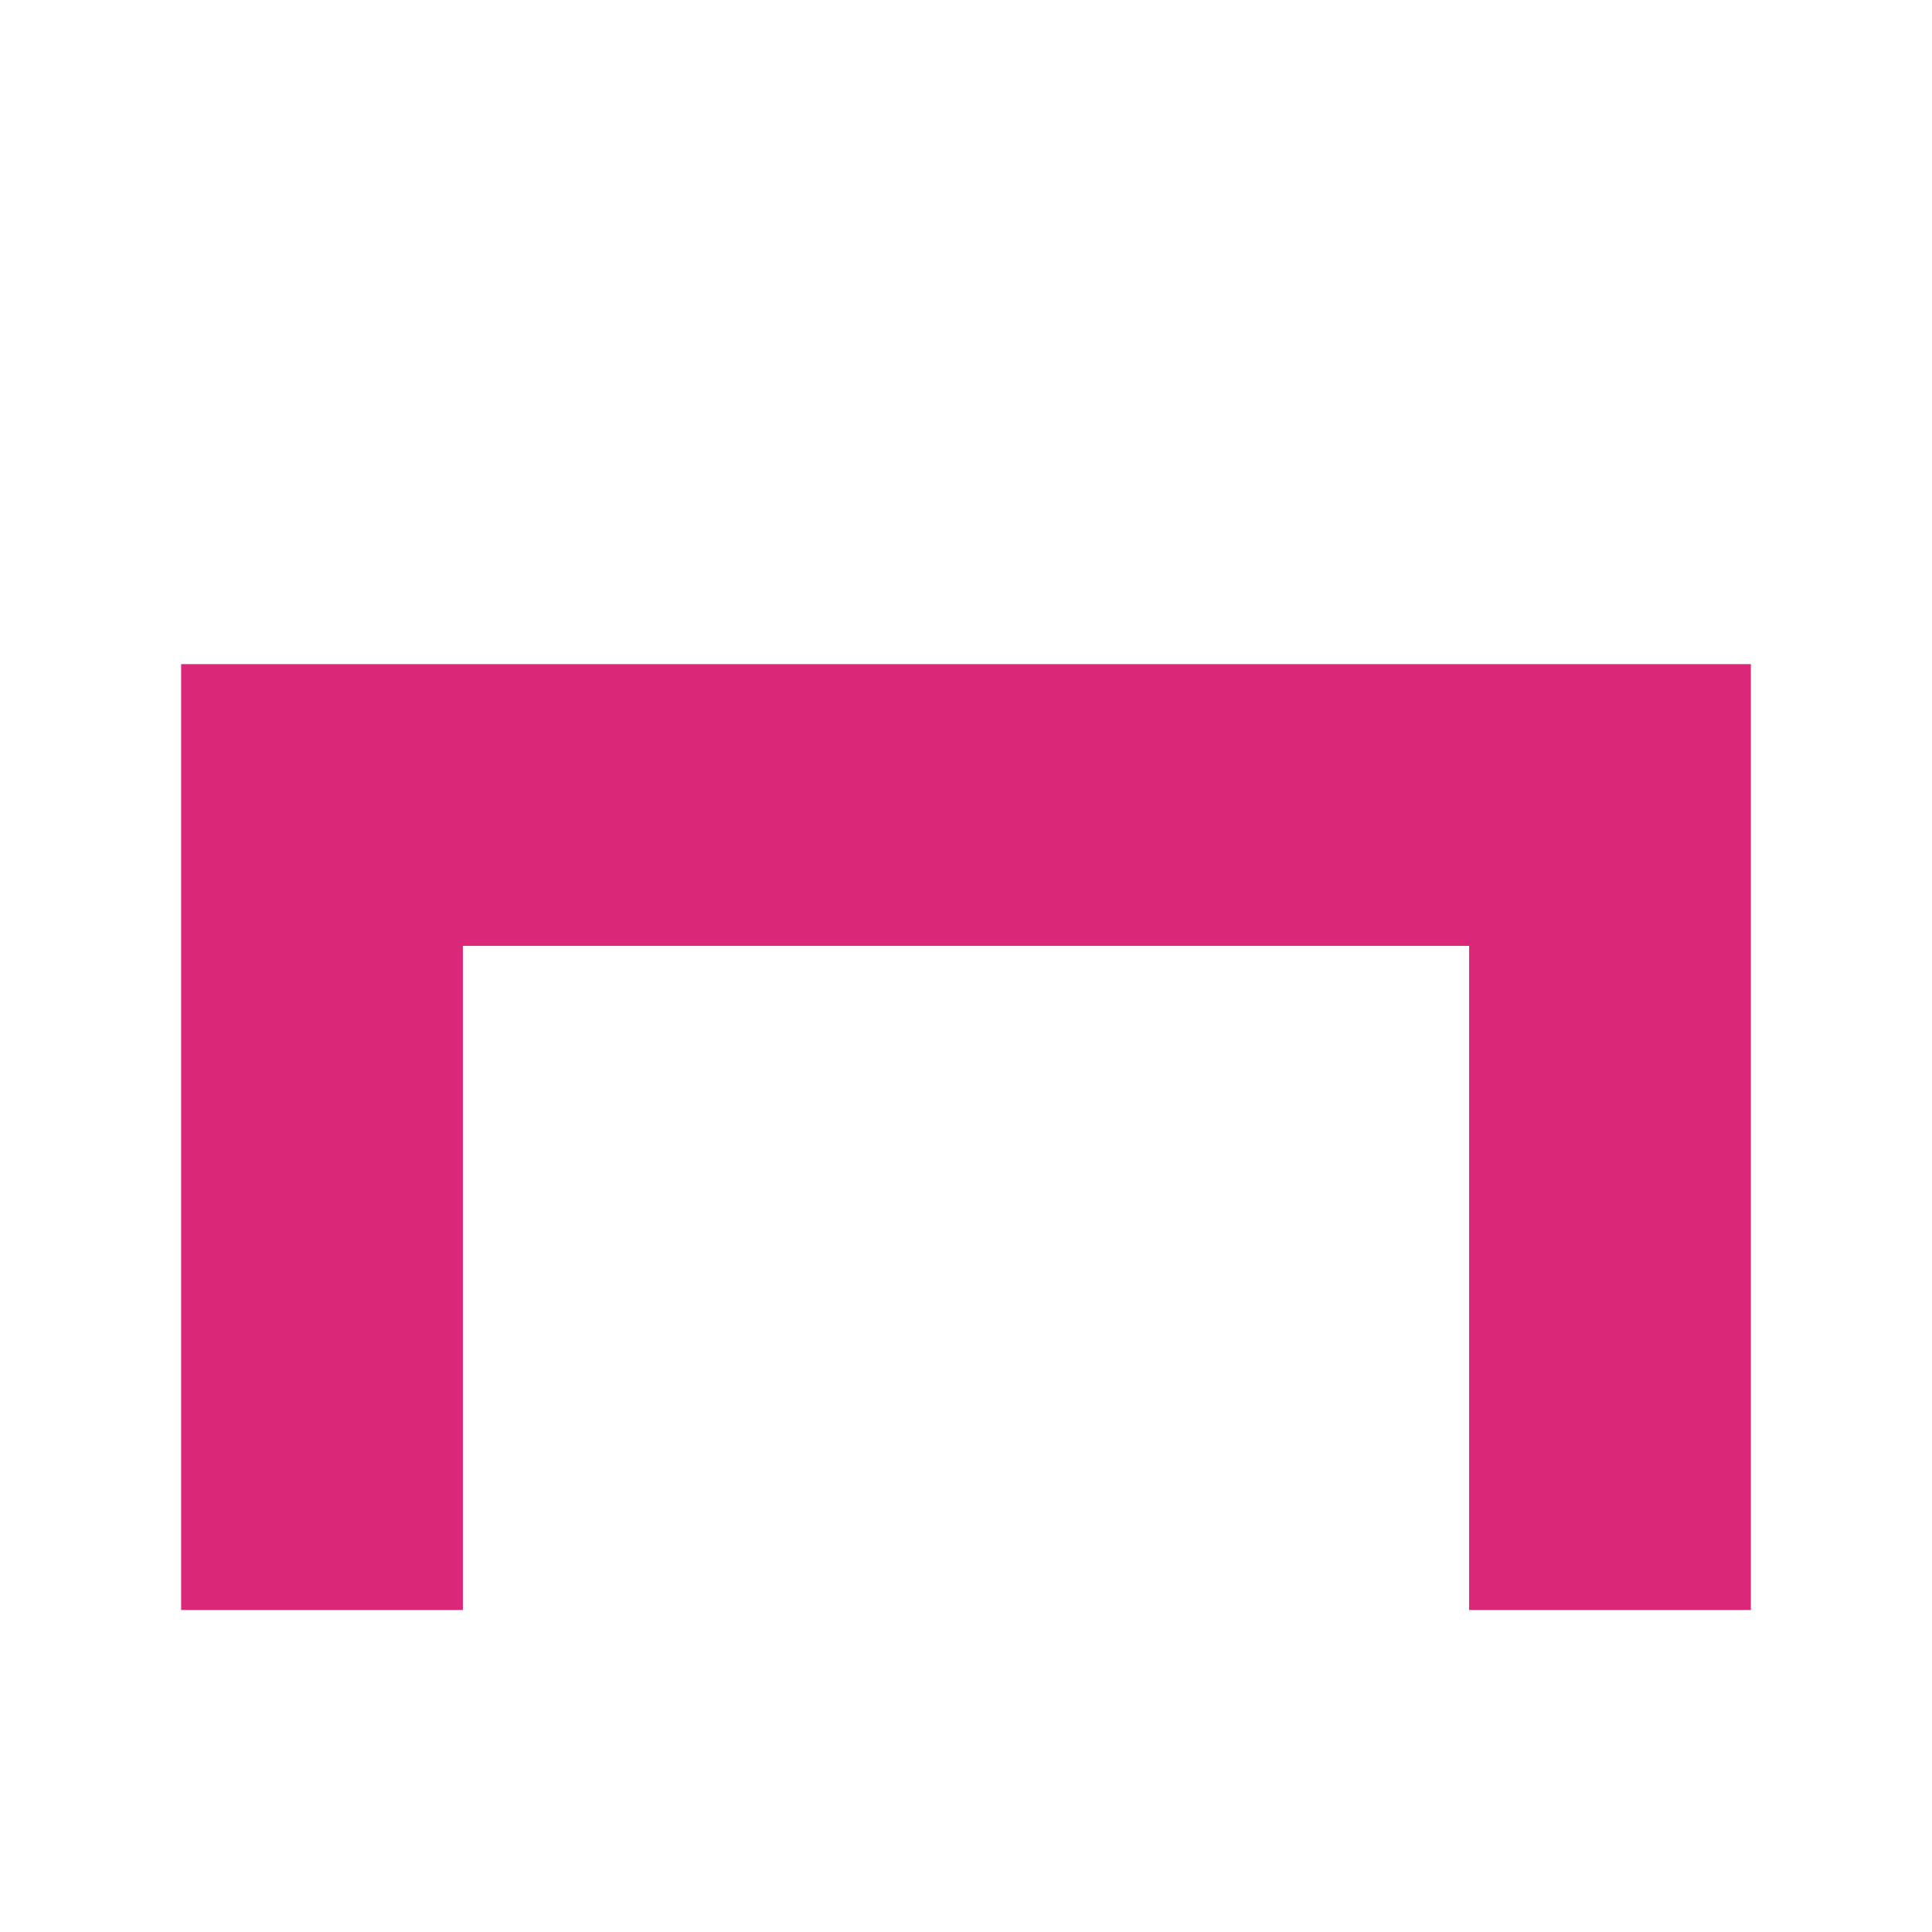
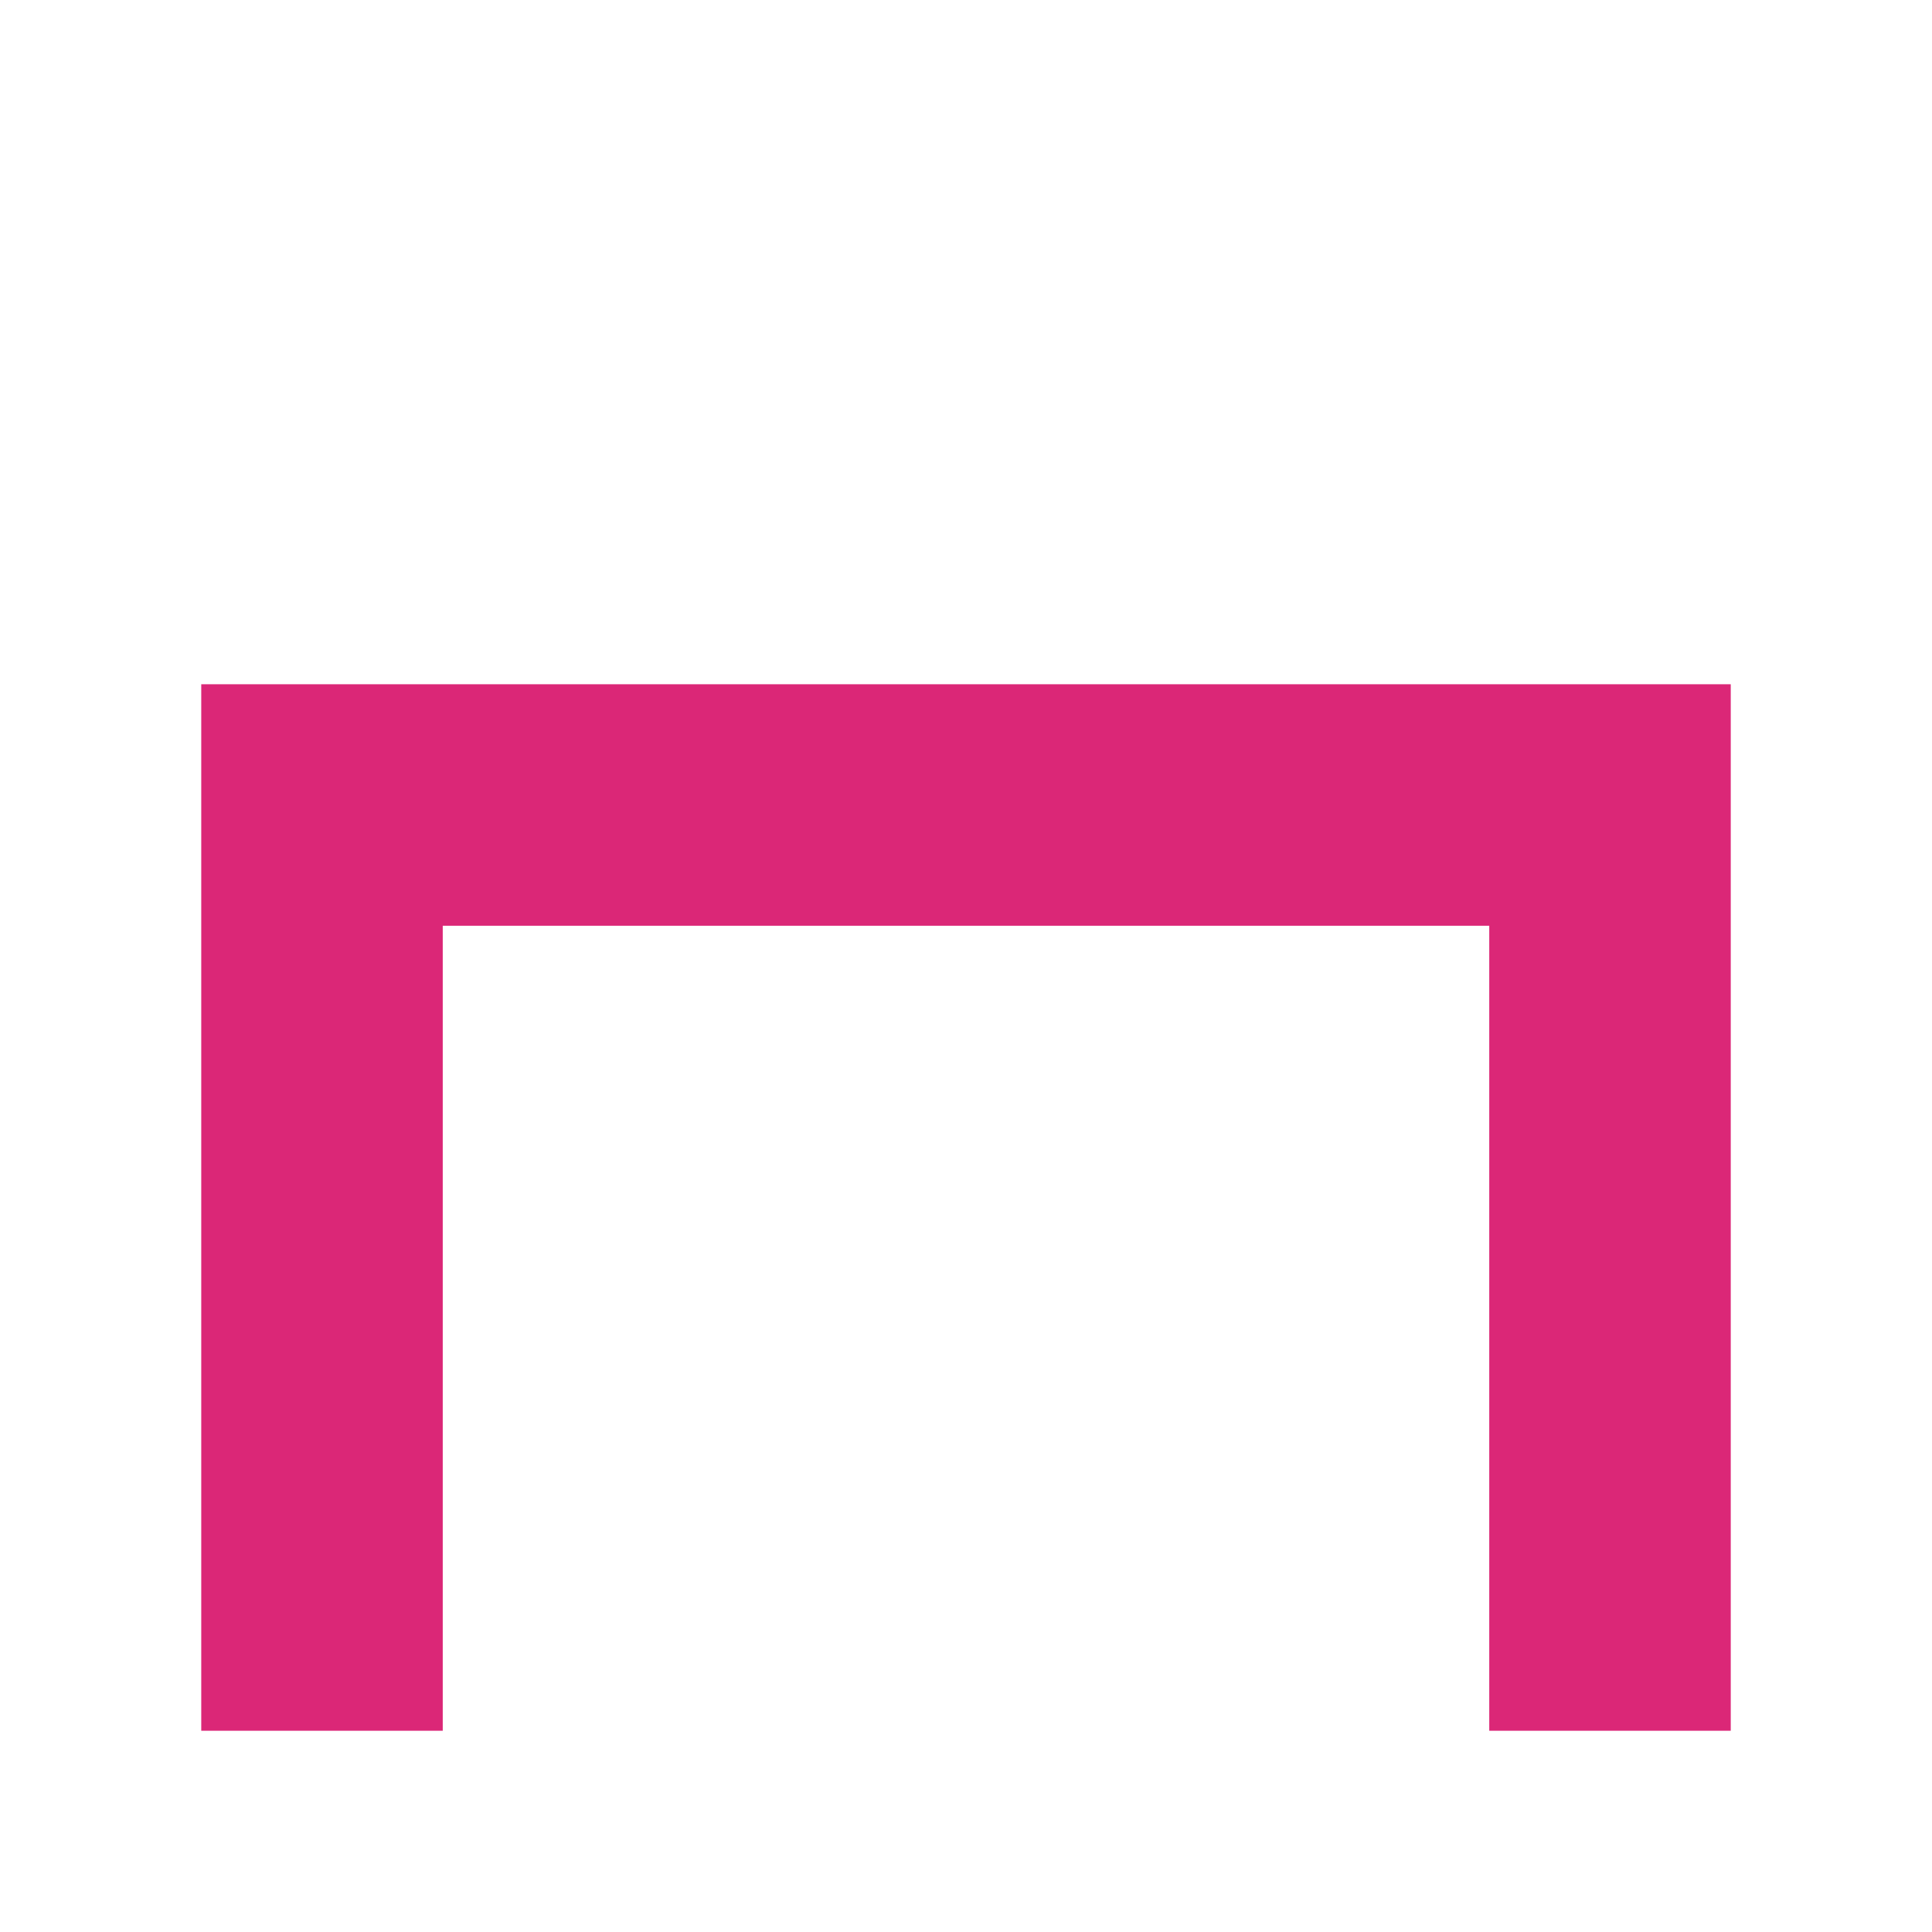
- <svg xmlns="http://www.w3.org/2000/svg" viewBox="0 0 24 24" fill="none">
-   <style>.s{stroke:#db2777}@media(prefers-color-scheme:dark){.s{stroke:#f472b6}}</style>
-   <path class="s" d="M4 20 L4 10 L20 10 L20 20" stroke-width="3.5" stroke-linecap="butt" stroke-linejoin="miter" fill="none" />
+ <svg xmlns="http://www.w3.org/2000/svg" viewBox="0 0 24 24">
+   <style>.s{fill:none;stroke:#db2777;stroke-width:3;stroke-linecap:square;stroke-linejoin:miter}@media(prefers-color-scheme:dark){.s{stroke:#f472b6}}</style>
+   <polyline class="s" points="4,20 4,10 20,10 20,20" />
</svg>
